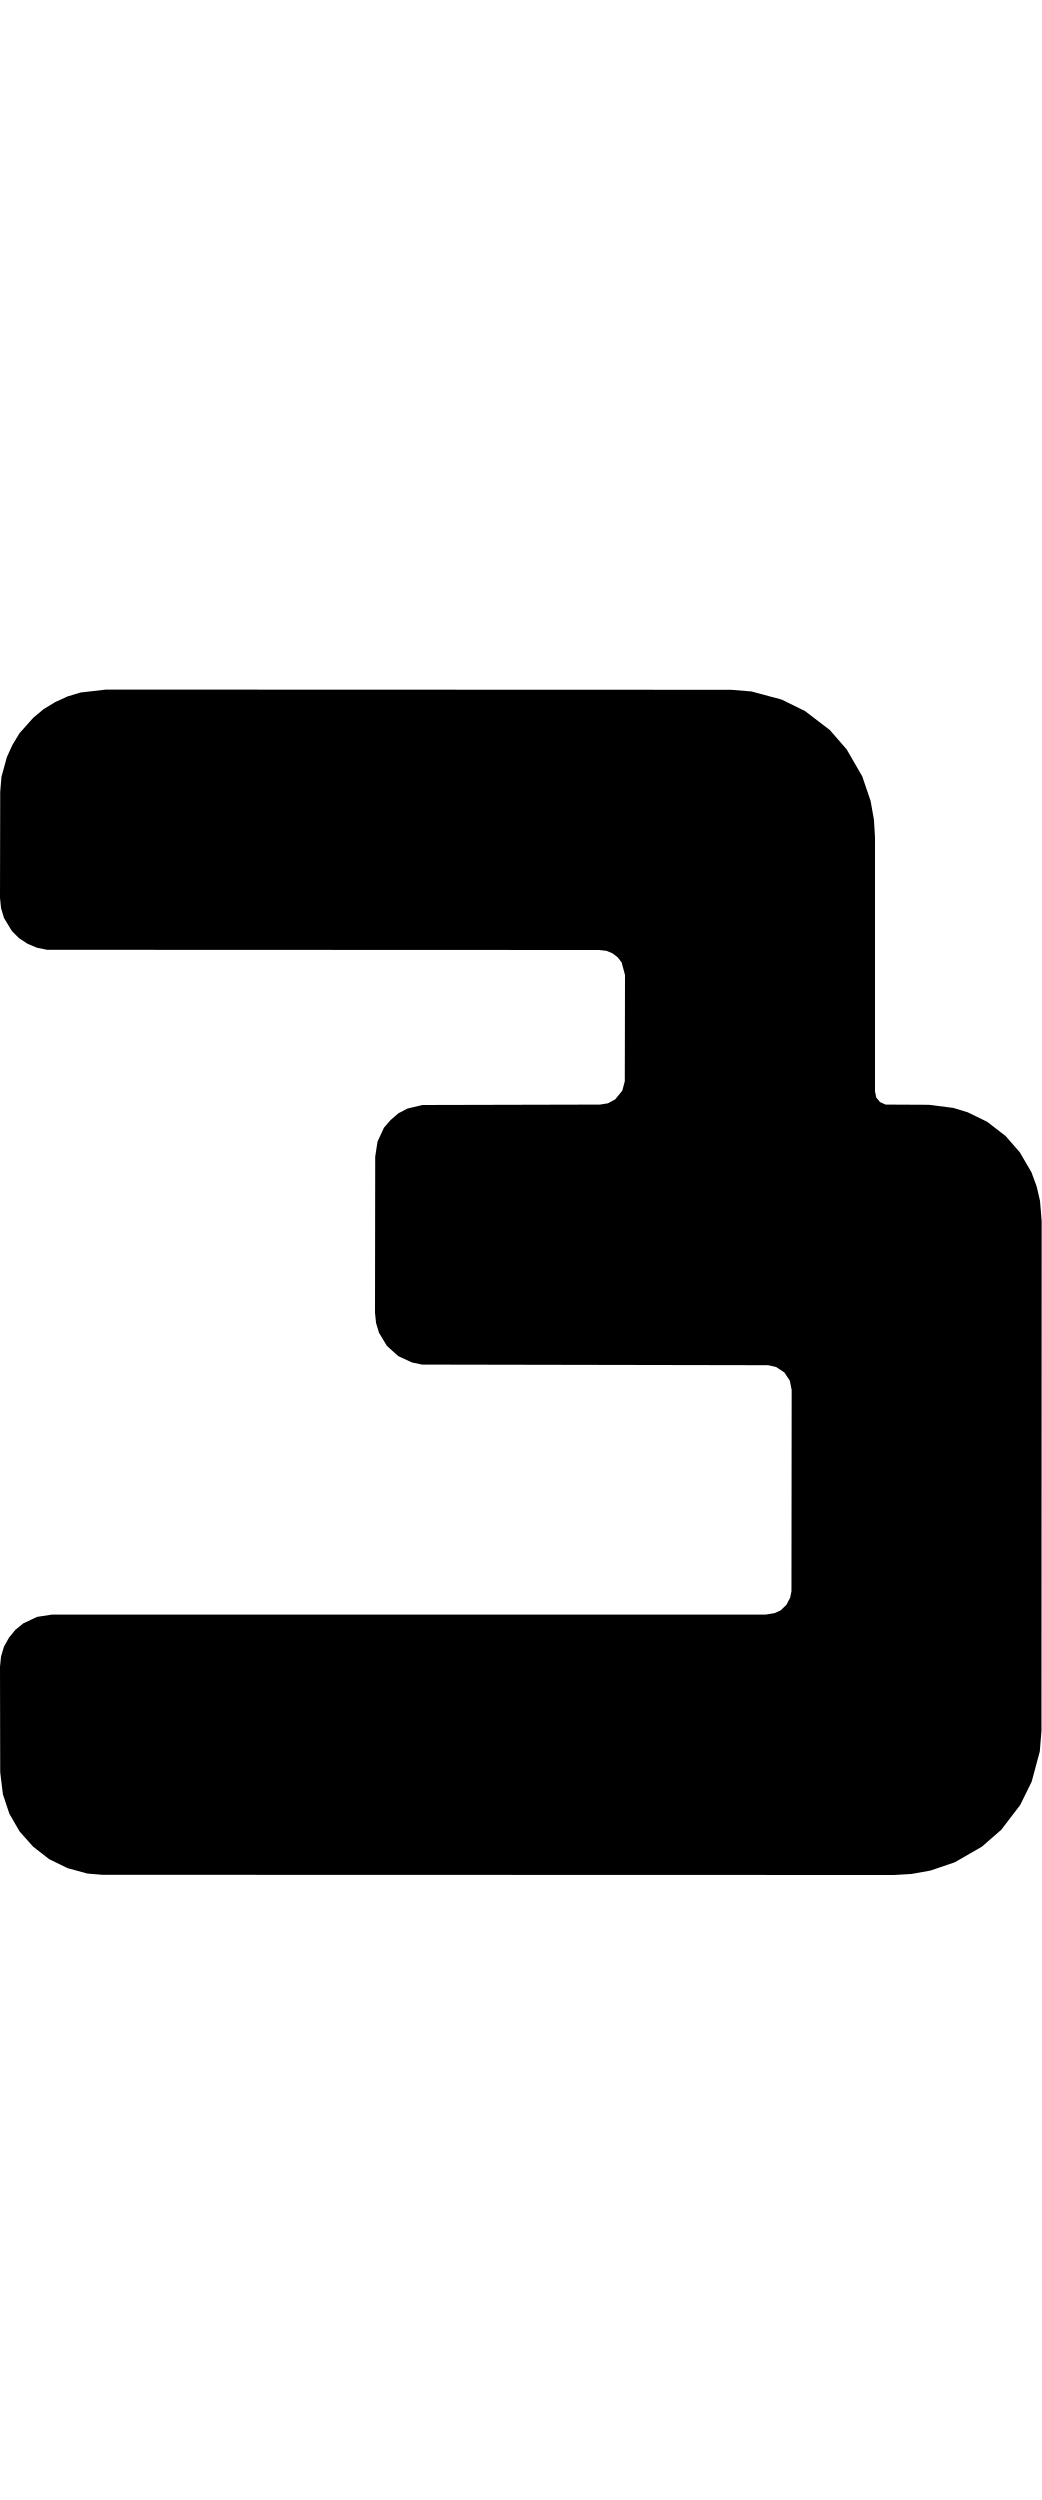
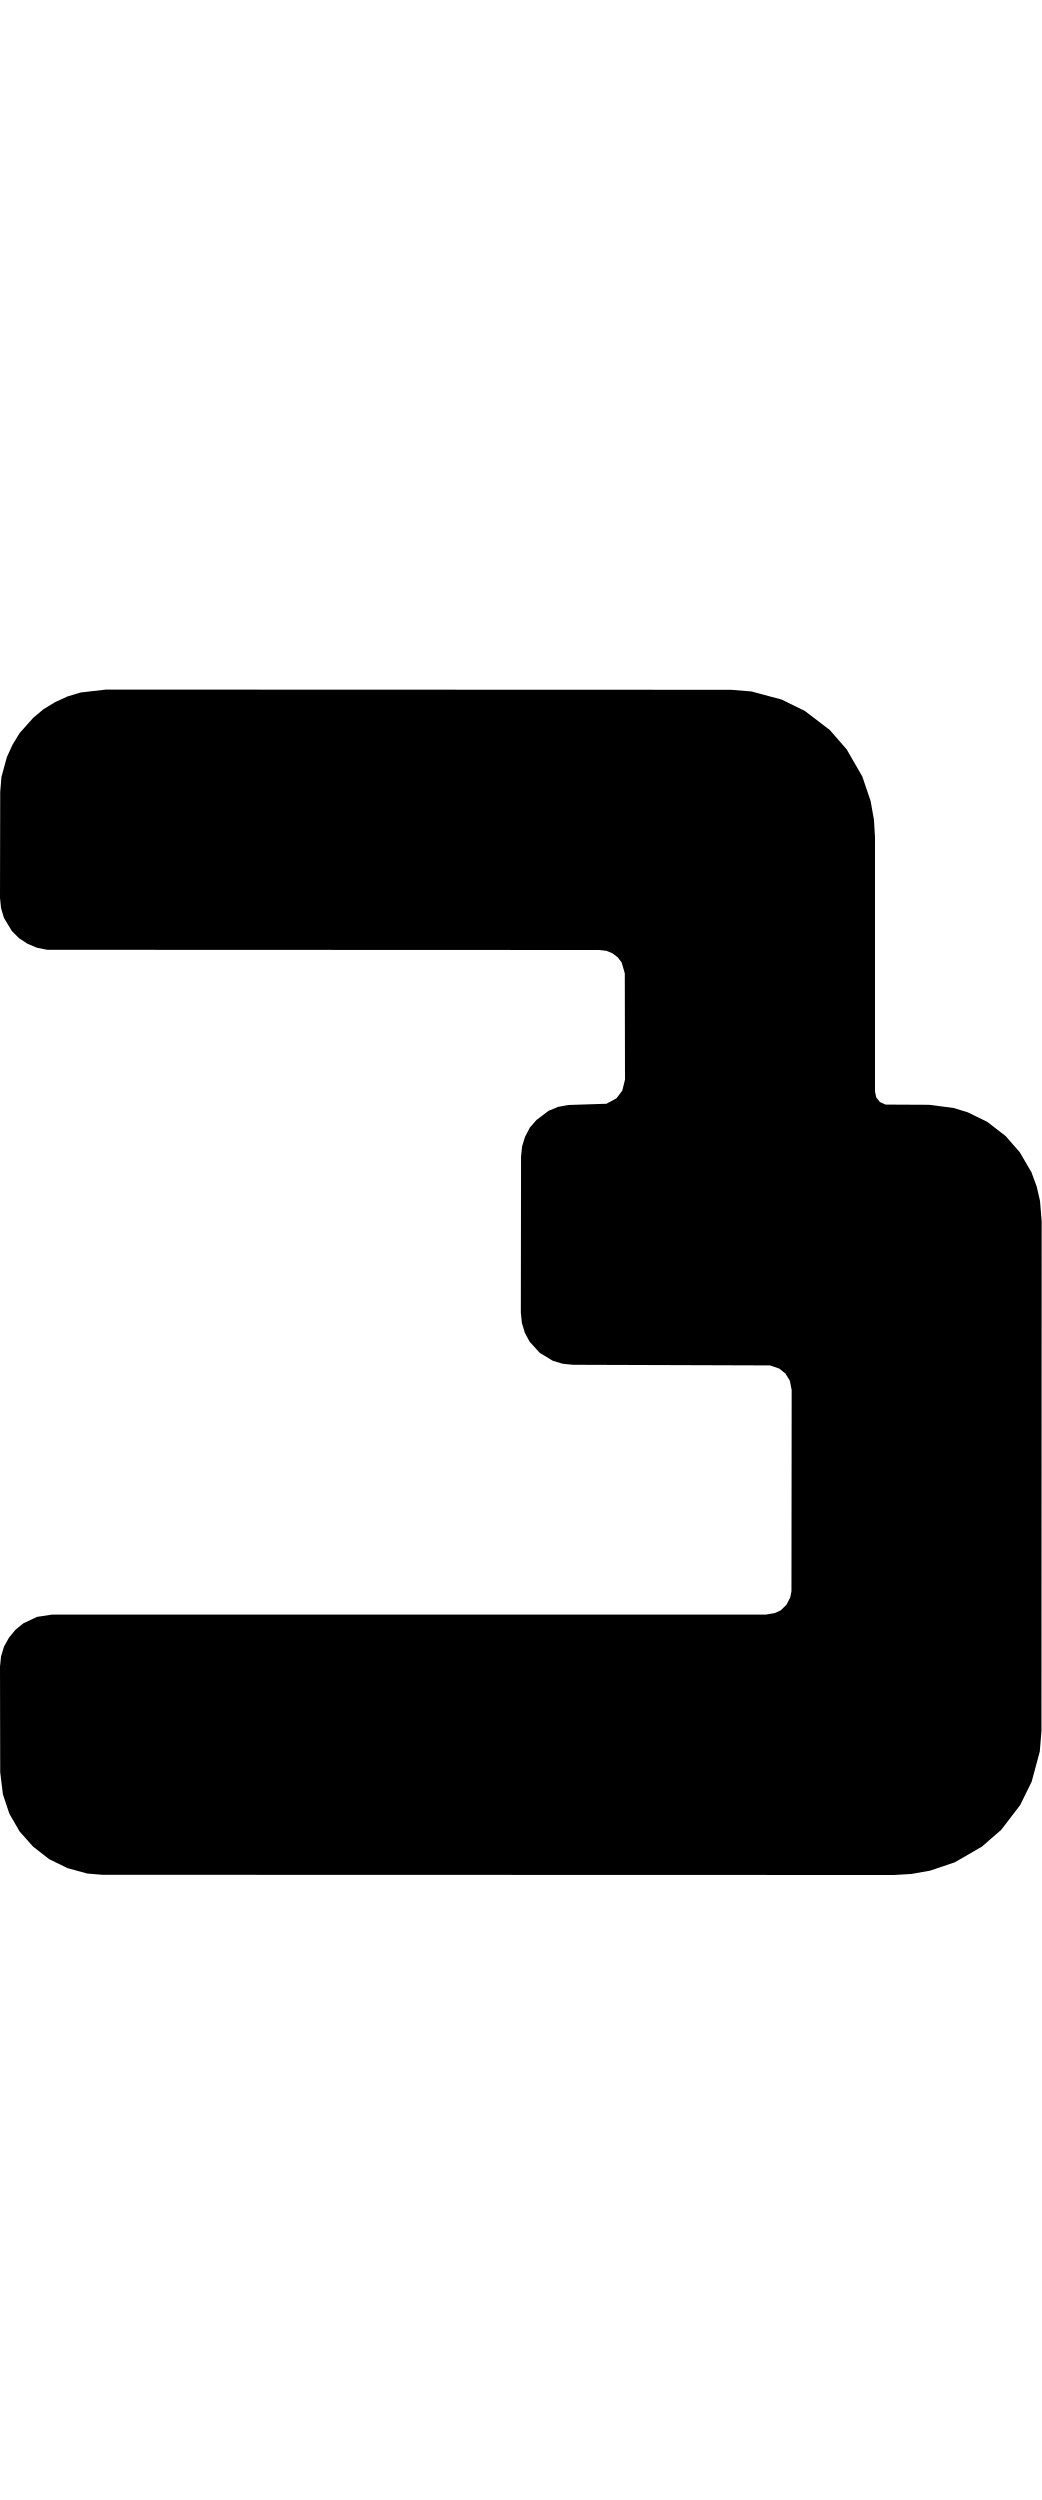
<svg xmlns="http://www.w3.org/2000/svg" viewBox="0 0 500 1200" width="500" height="1200">
-   <path fill="#000" fill-rule="evenodd" d="M0 431 L0.1 380.1 L0.7 372.9 L3.3 363.4 L6 357.5 L9.4 351.9 L15.9 344.6 L20.9 340.4 L26.5 337 L32.4 334.3 L38.7 332.4 L50.9 331 L350.9 331.1 L360.7 331.9 L375.2 335.8 L386.4 341.3 L398.3 350.4 L406.4 359.7 L413.9 372.7 L417.9 384.5 L419.5 393.5 L420 401.9 L420 523.9 L420.6 526.8 L422.4 529 L425.1 530.2 L445.9 530.3 L457.6 531.8 L464.5 533.9 L473.9 538.5 L482.7 545.3 L489.5 553.1 L495.1 562.7 L497.6 569.5 L499.2 576.4 L500 586.1 L499.9 830.9 L499.1 840.7 L495.2 855.2 L489.7 866.4 L480.6 878.3 L471.3 886.4 L458.3 893.9 L446.5 897.9 L437.5 899.5 L429.1 900 L49.1 899.9 L41.9 899.3 L32.4 896.7 L23.6 892.4 L15.9 886.4 L9.4 879.1 L4.5 870.6 L1.4 861.3 L0.1 850.7 L0 800 L0.5 795.1 L1.9 790.4 L4.3 786.1 L7.4 782.3 L11.2 779.2 L17.8 776.1 L25 775 L367.6 775 L371.8 774.3 L374.7 773 L377.5 770.3 L379.3 766.8 L379.9 763.8 L380 667.2 L379.1 662.7 L376.5 658.8 L372.6 656.2 L368.8 655.3 L202.6 655 L197.8 654 L191.1 650.9 L185.7 646 L181.9 639.7 L180.5 635 L180 630.1 L180.1 555.2 L181.2 548 L184.3 541.3 L187.5 537.6 L191.2 534.4 L195.6 532.1 L202.7 530.4 L288 530.2 L291.8 529.6 L295.3 527.7 L298.7 523.5 L299.9 519 L300 468 L298.4 462 L296.5 459.5 L294 457.6 L291.1 456.4 L287.6 456 L22.6 455.9 L17.7 454.9 L13.2 453 L9.1 450.3 L5.7 446.9 L1.9 440.6 L0.5 435.9 Z" />
+   <path fill="#000" fill-rule="evenodd" d="M0 431 L0.1 380.1 L0.7 372.9 L3.3 363.4 L6 357.5 L9.4 351.9 L15.9 344.6 L20.9 340.4 L26.5 337 L32.4 334.3 L38.7 332.4 L50.9 331 L350.9 331.1 L360.7 331.9 L375.2 335.8 L386.4 341.3 L398.3 350.4 L406.4 359.7 L413.9 372.7 L417.9 384.5 L419.5 393.5 L420 401.9 L420 523.9 L420.6 526.8 L422.4 529 L425.1 530.2 L445.9 530.3 L457.6 531.8 L464.5 533.9 L473.9 538.5 L482.7 545.3 L489.5 553.1 L495.1 562.7 L497.6 569.5 L499.2 576.4 L500 586.1 L499.9 830.9 L499.1 840.7 L495.2 855.2 L489.7 866.4 L480.6 878.3 L471.3 886.4 L458.3 893.9 L446.5 897.9 L437.5 899.5 L429.1 900 L49.1 899.9 L41.9 899.3 L32.4 896.7 L23.6 892.4 L15.9 886.4 L9.4 879.1 L4.5 870.6 L1.4 861.3 L0.1 850.7 L0 800 L0.5 795.1 L1.9 790.4 L4.3 786.1 L7.4 782.3 L11.2 779.2 L17.8 776.1 L25 775 L367.6 775 L371.8 774.3 L374.7 773 L377.5 770.3 L379.3 766.8 L379.9 763.8 L380 667.2 L379.1 662.7 L377 659.3 L374 656.9 L369.6 655.4 L275 655.1 L270.1 654.6 L265.4 653.2 L259.1 649.4 L254.2 644 L251.9 639.7 L250.5 635 L250 630.1 L250.1 555.2 L250.6 550.3 L252 545.7 L254.3 541.3 L257.5 537.6 L263.3 533.2 L267.9 531.3 L272.7 530.4 L291.1 529.8 L295.9 527.2 L298.7 523.5 L300 518.2 L299.9 467.2 L298.4 462 L296.5 459.5 L294 457.6 L291.1 456.4 L287.6 456 L22.6 455.9 L17.7 454.9 L13.2 453 L9.1 450.3 L5.7 446.9 L1.9 440.6 L0.5 435.9 Z" />
</svg>
